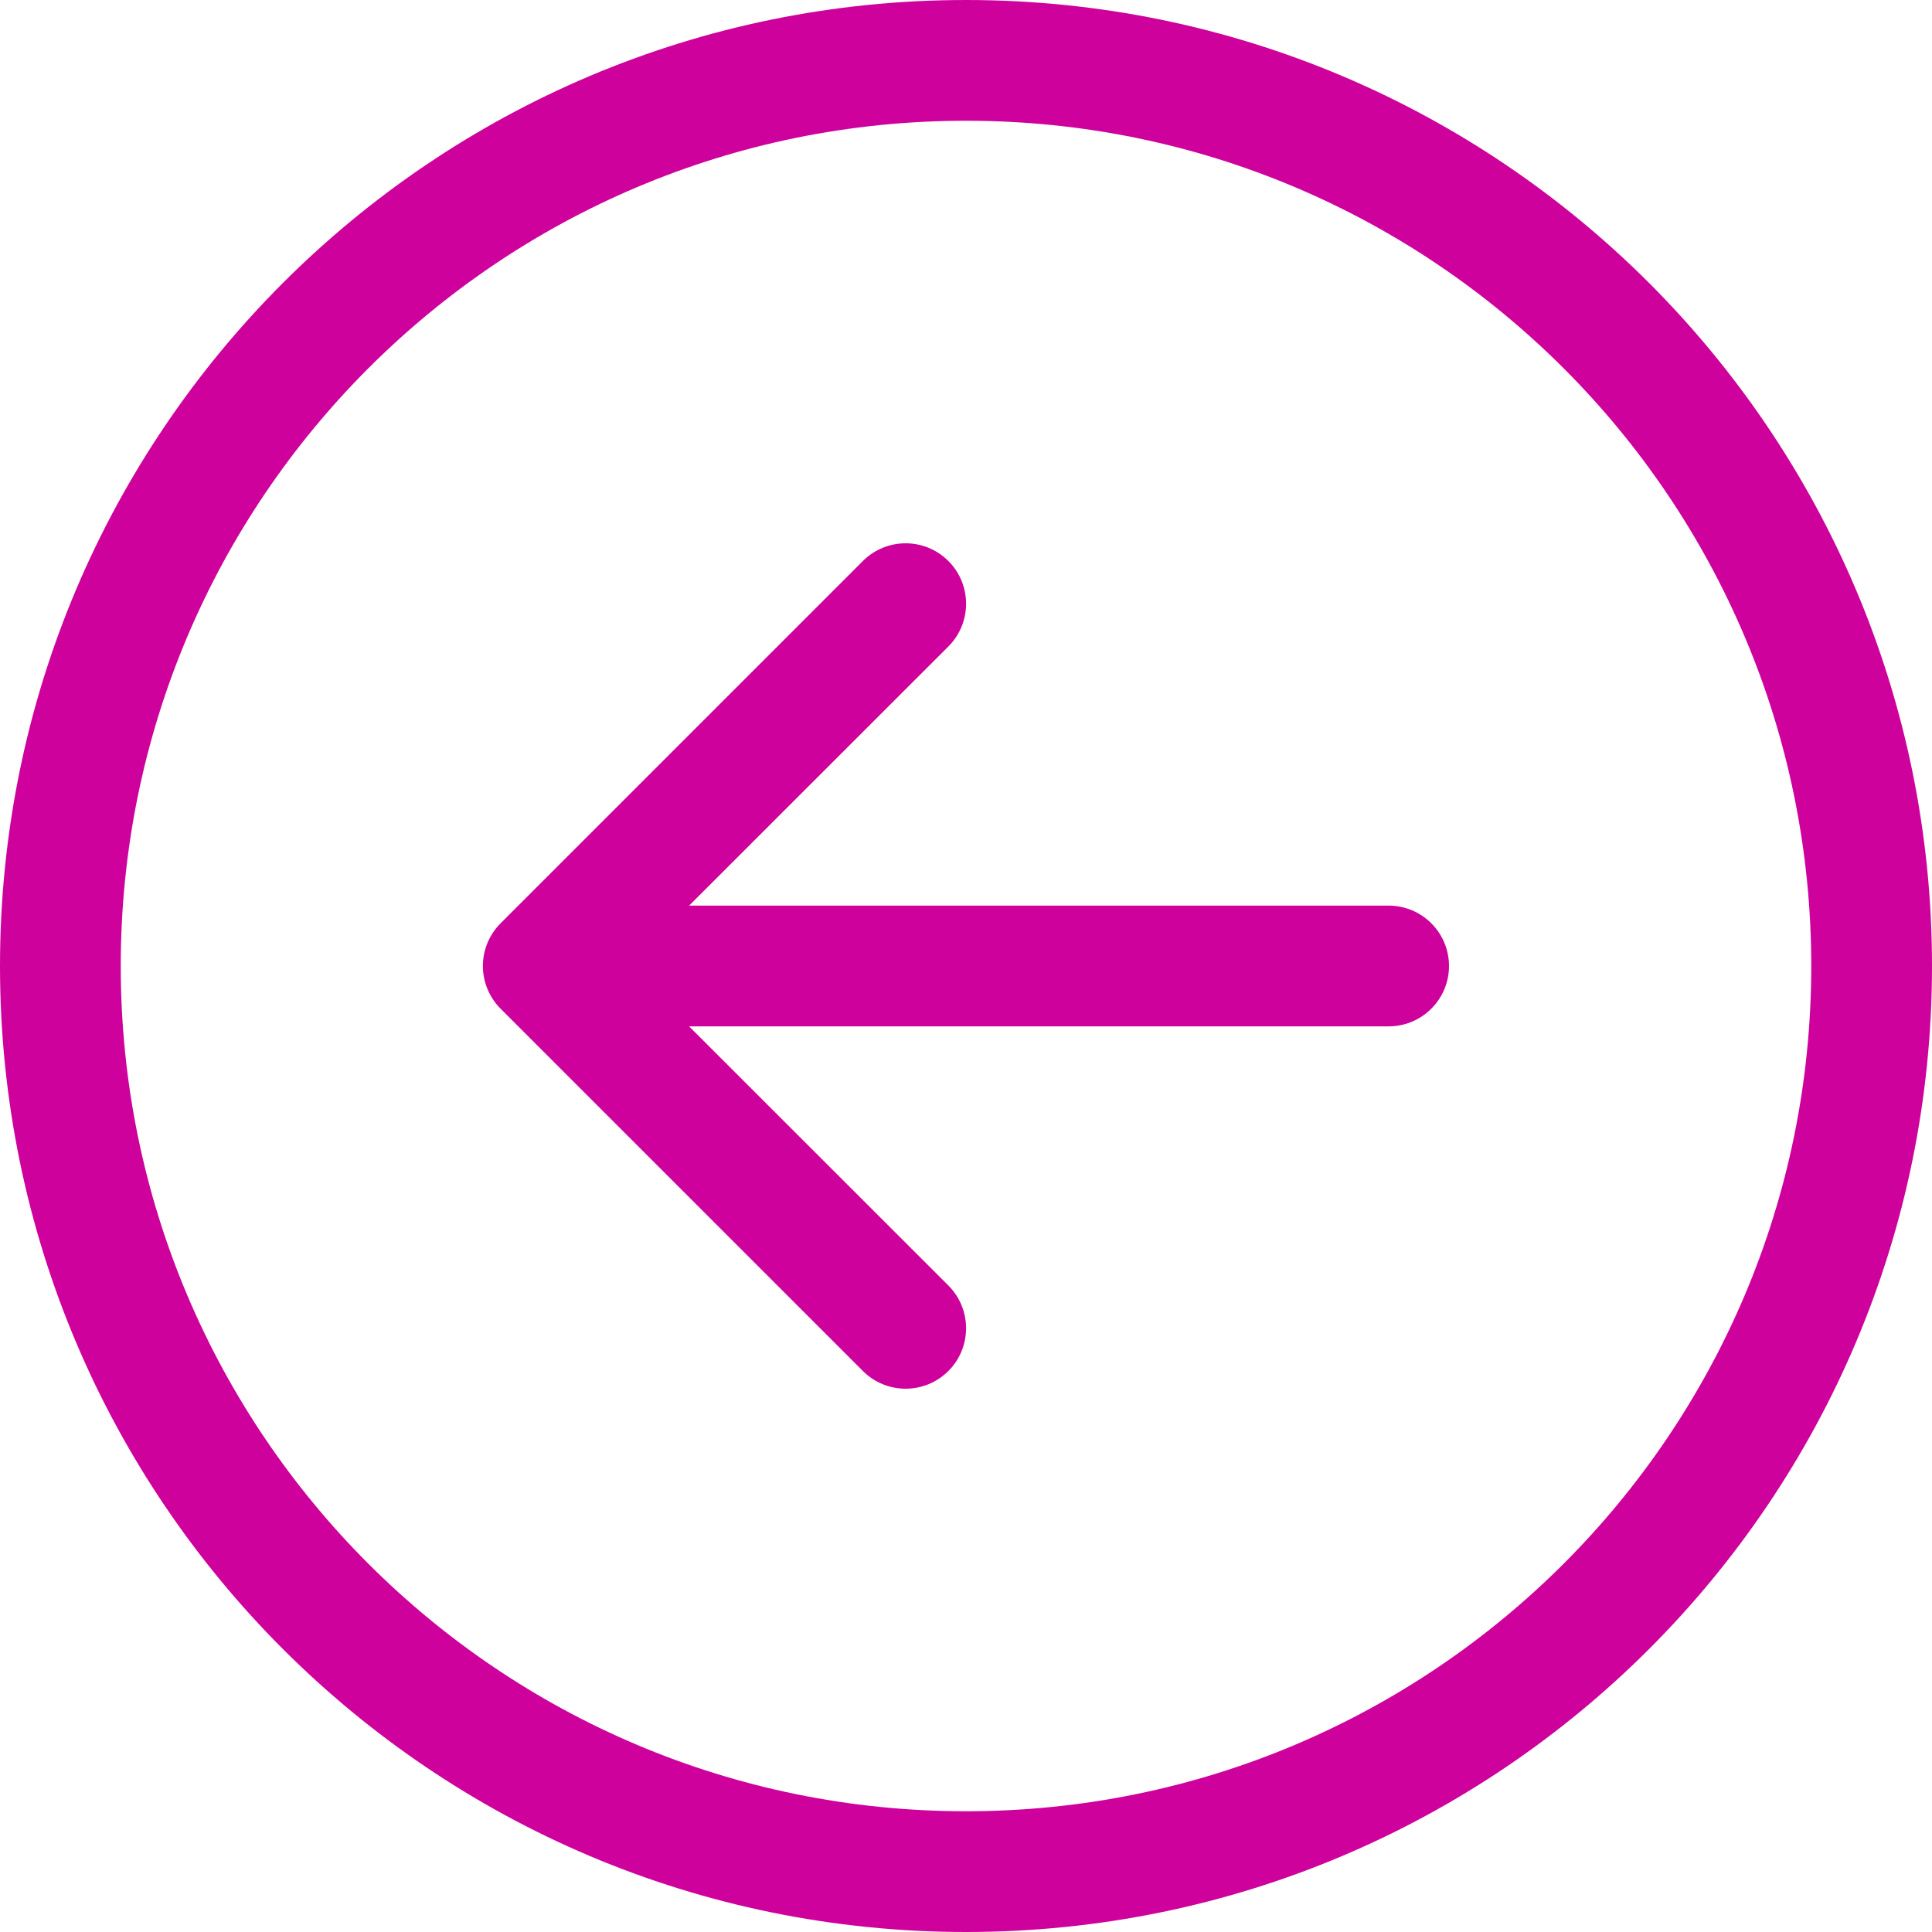
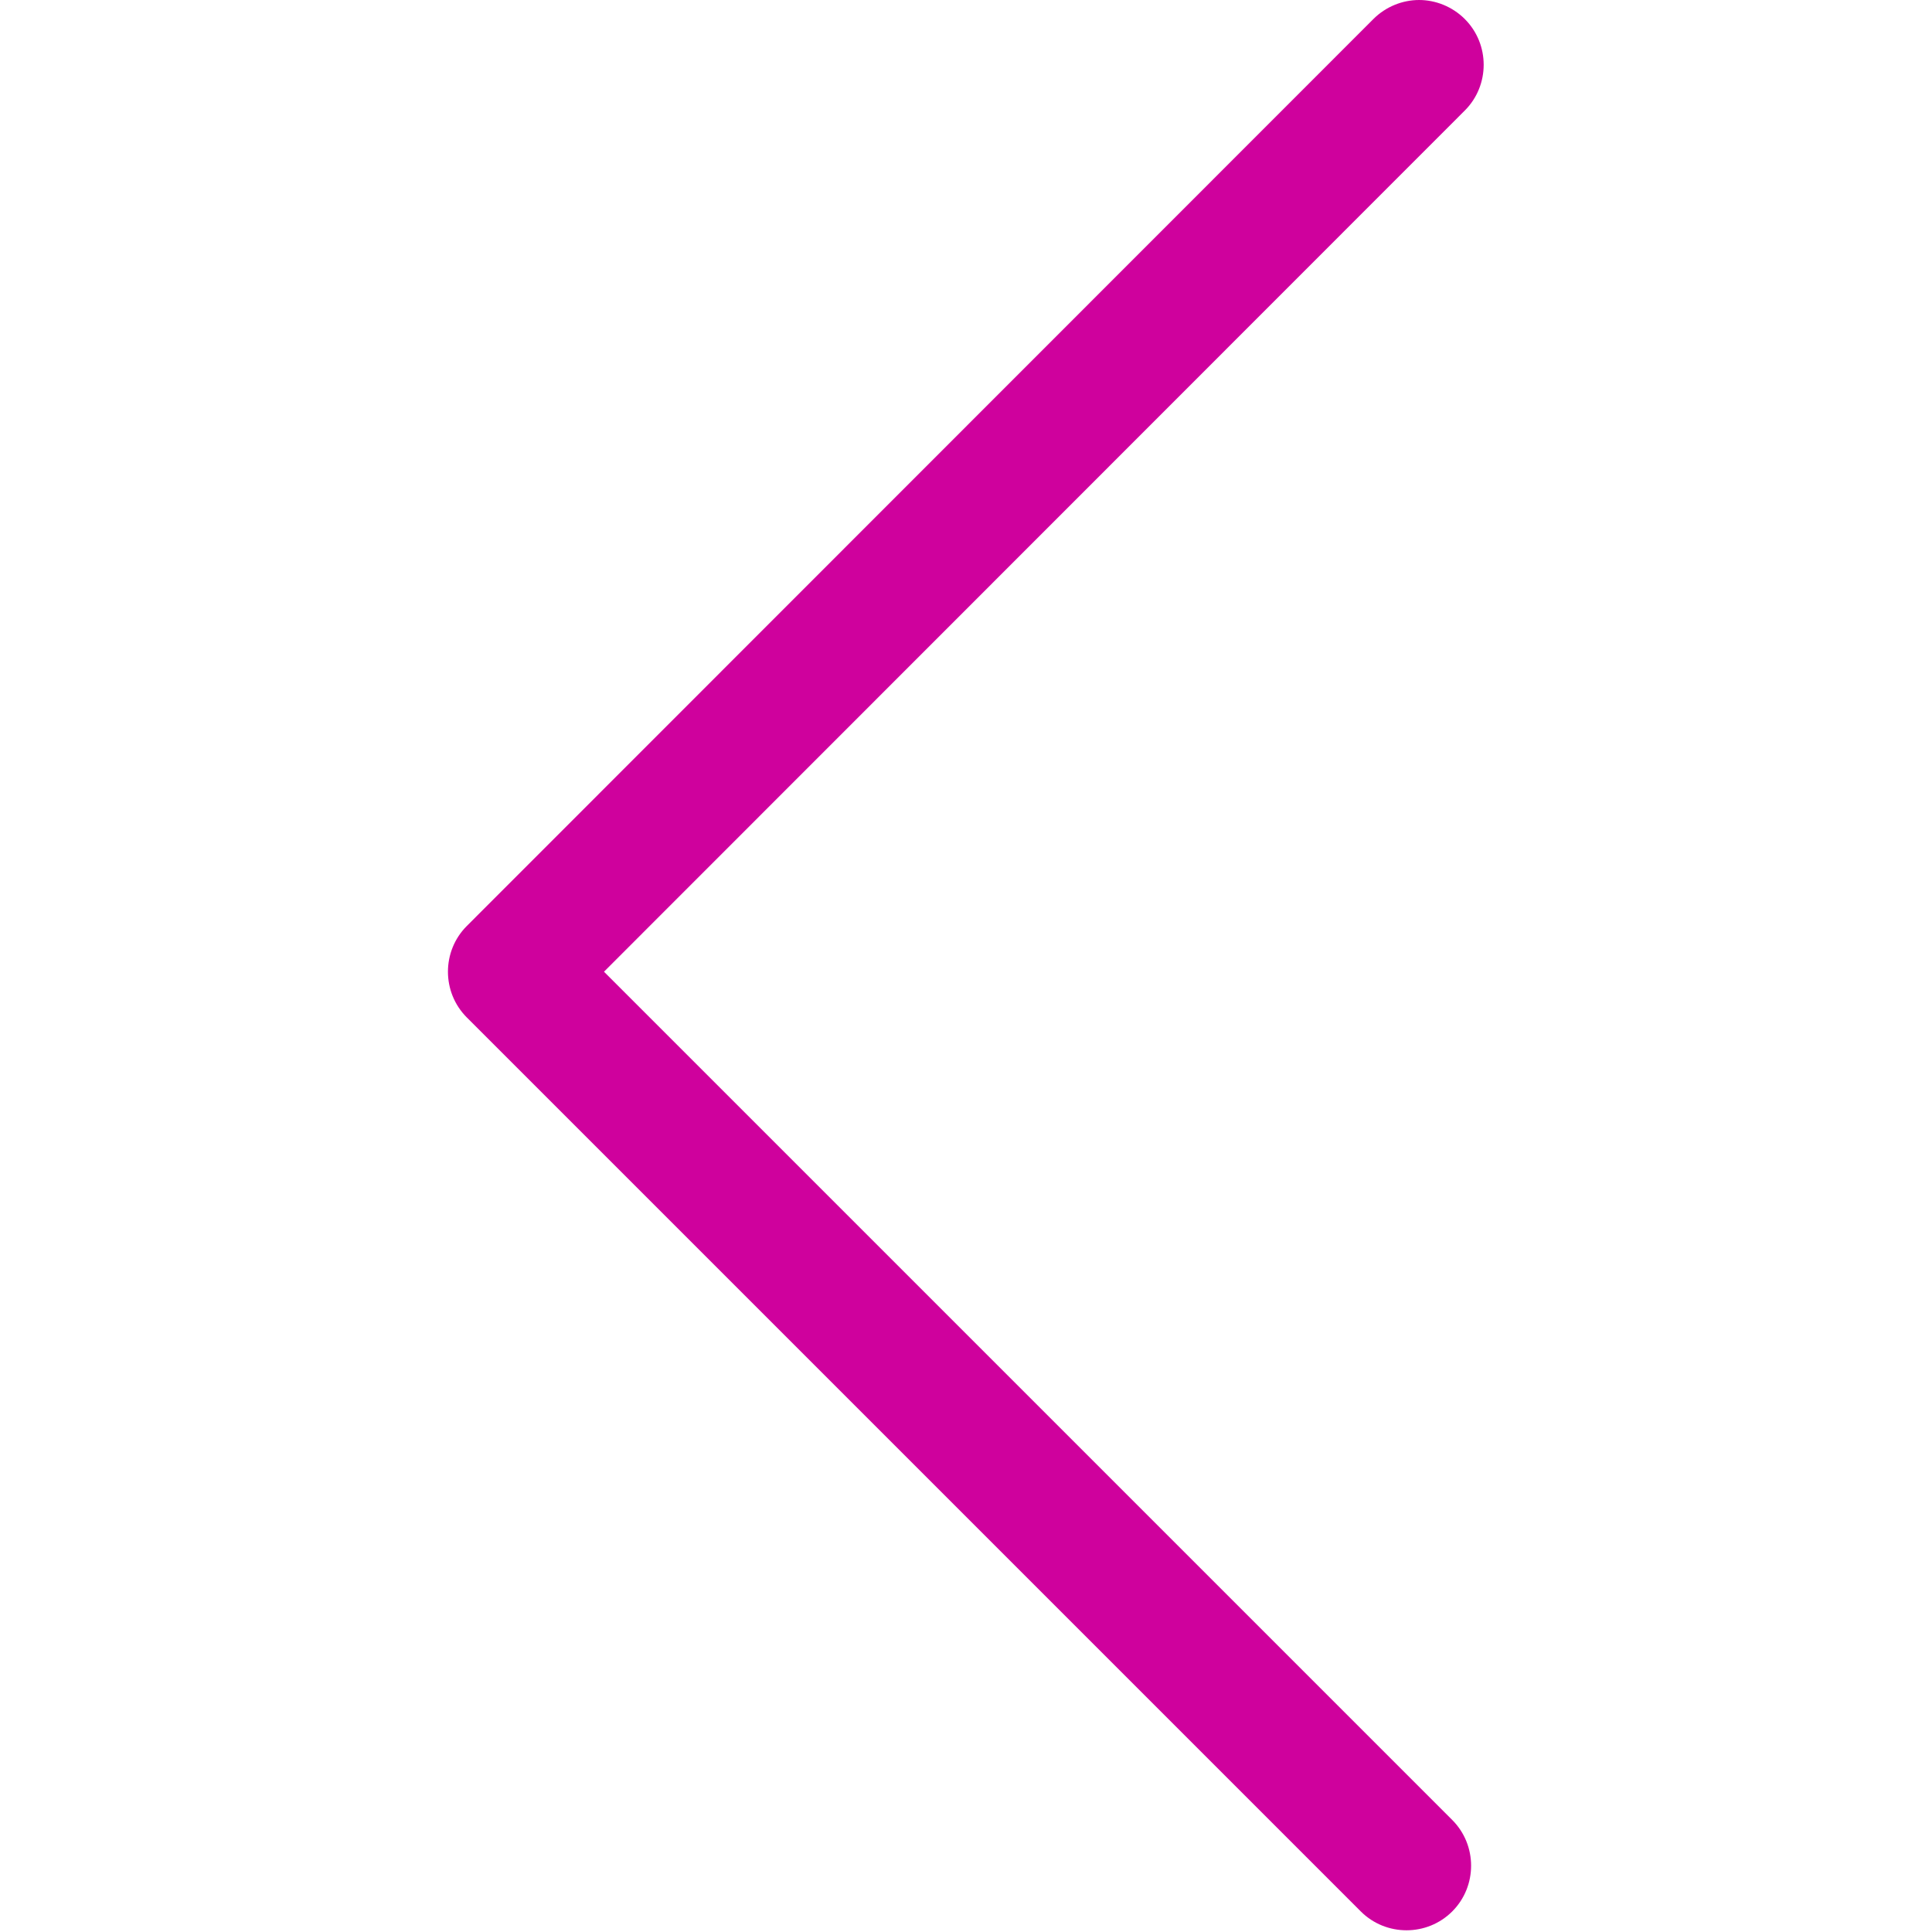
- <svg xmlns="http://www.w3.org/2000/svg" stroke="currentColor" fill="#cf019d" stroke-width="0" viewBox="0 0 16 16" height="1em" width="1em">
-   <path fill-rule="evenodd" d="M1 8a7 7 0 1 0 14 0A7 7 0 0 0 1 8zm15 0A8 8 0 1 1 0 8a8 8 0 0 1 16 0zm-4.5-.5a.5.5 0 0 1 0 1H5.707l2.147 2.146a.5.5 0 0 1-.708.708l-3-3a.5.5 0 0 1 0-.708l3-3a.5.5 0 1 1 .708.708L5.707 7.5H11.5z" />
+ <svg xmlns="http://www.w3.org/2000/svg" stroke="currentColor" fill="#cf019d" stroke-width="0" viewBox="0 0 1024 1024" height="1em" width="1em">
+   <path d="M752.145 0c8.685 0 17.572 3.434 24.237 10.099 13.33 13.33 13.33 35.143 0 48.473L320.126 515.03l449.591 449.591c13.33 13.33 13.33 35.144 0 48.474-13.33 13.33-35.142 13.33-48.472 0L247.418 539.268c-13.33-13.33-13.33-35.144 0-48.474L727.91 10.1C734.575 3.435 743.46.002 752.146.002z" />
</svg>
